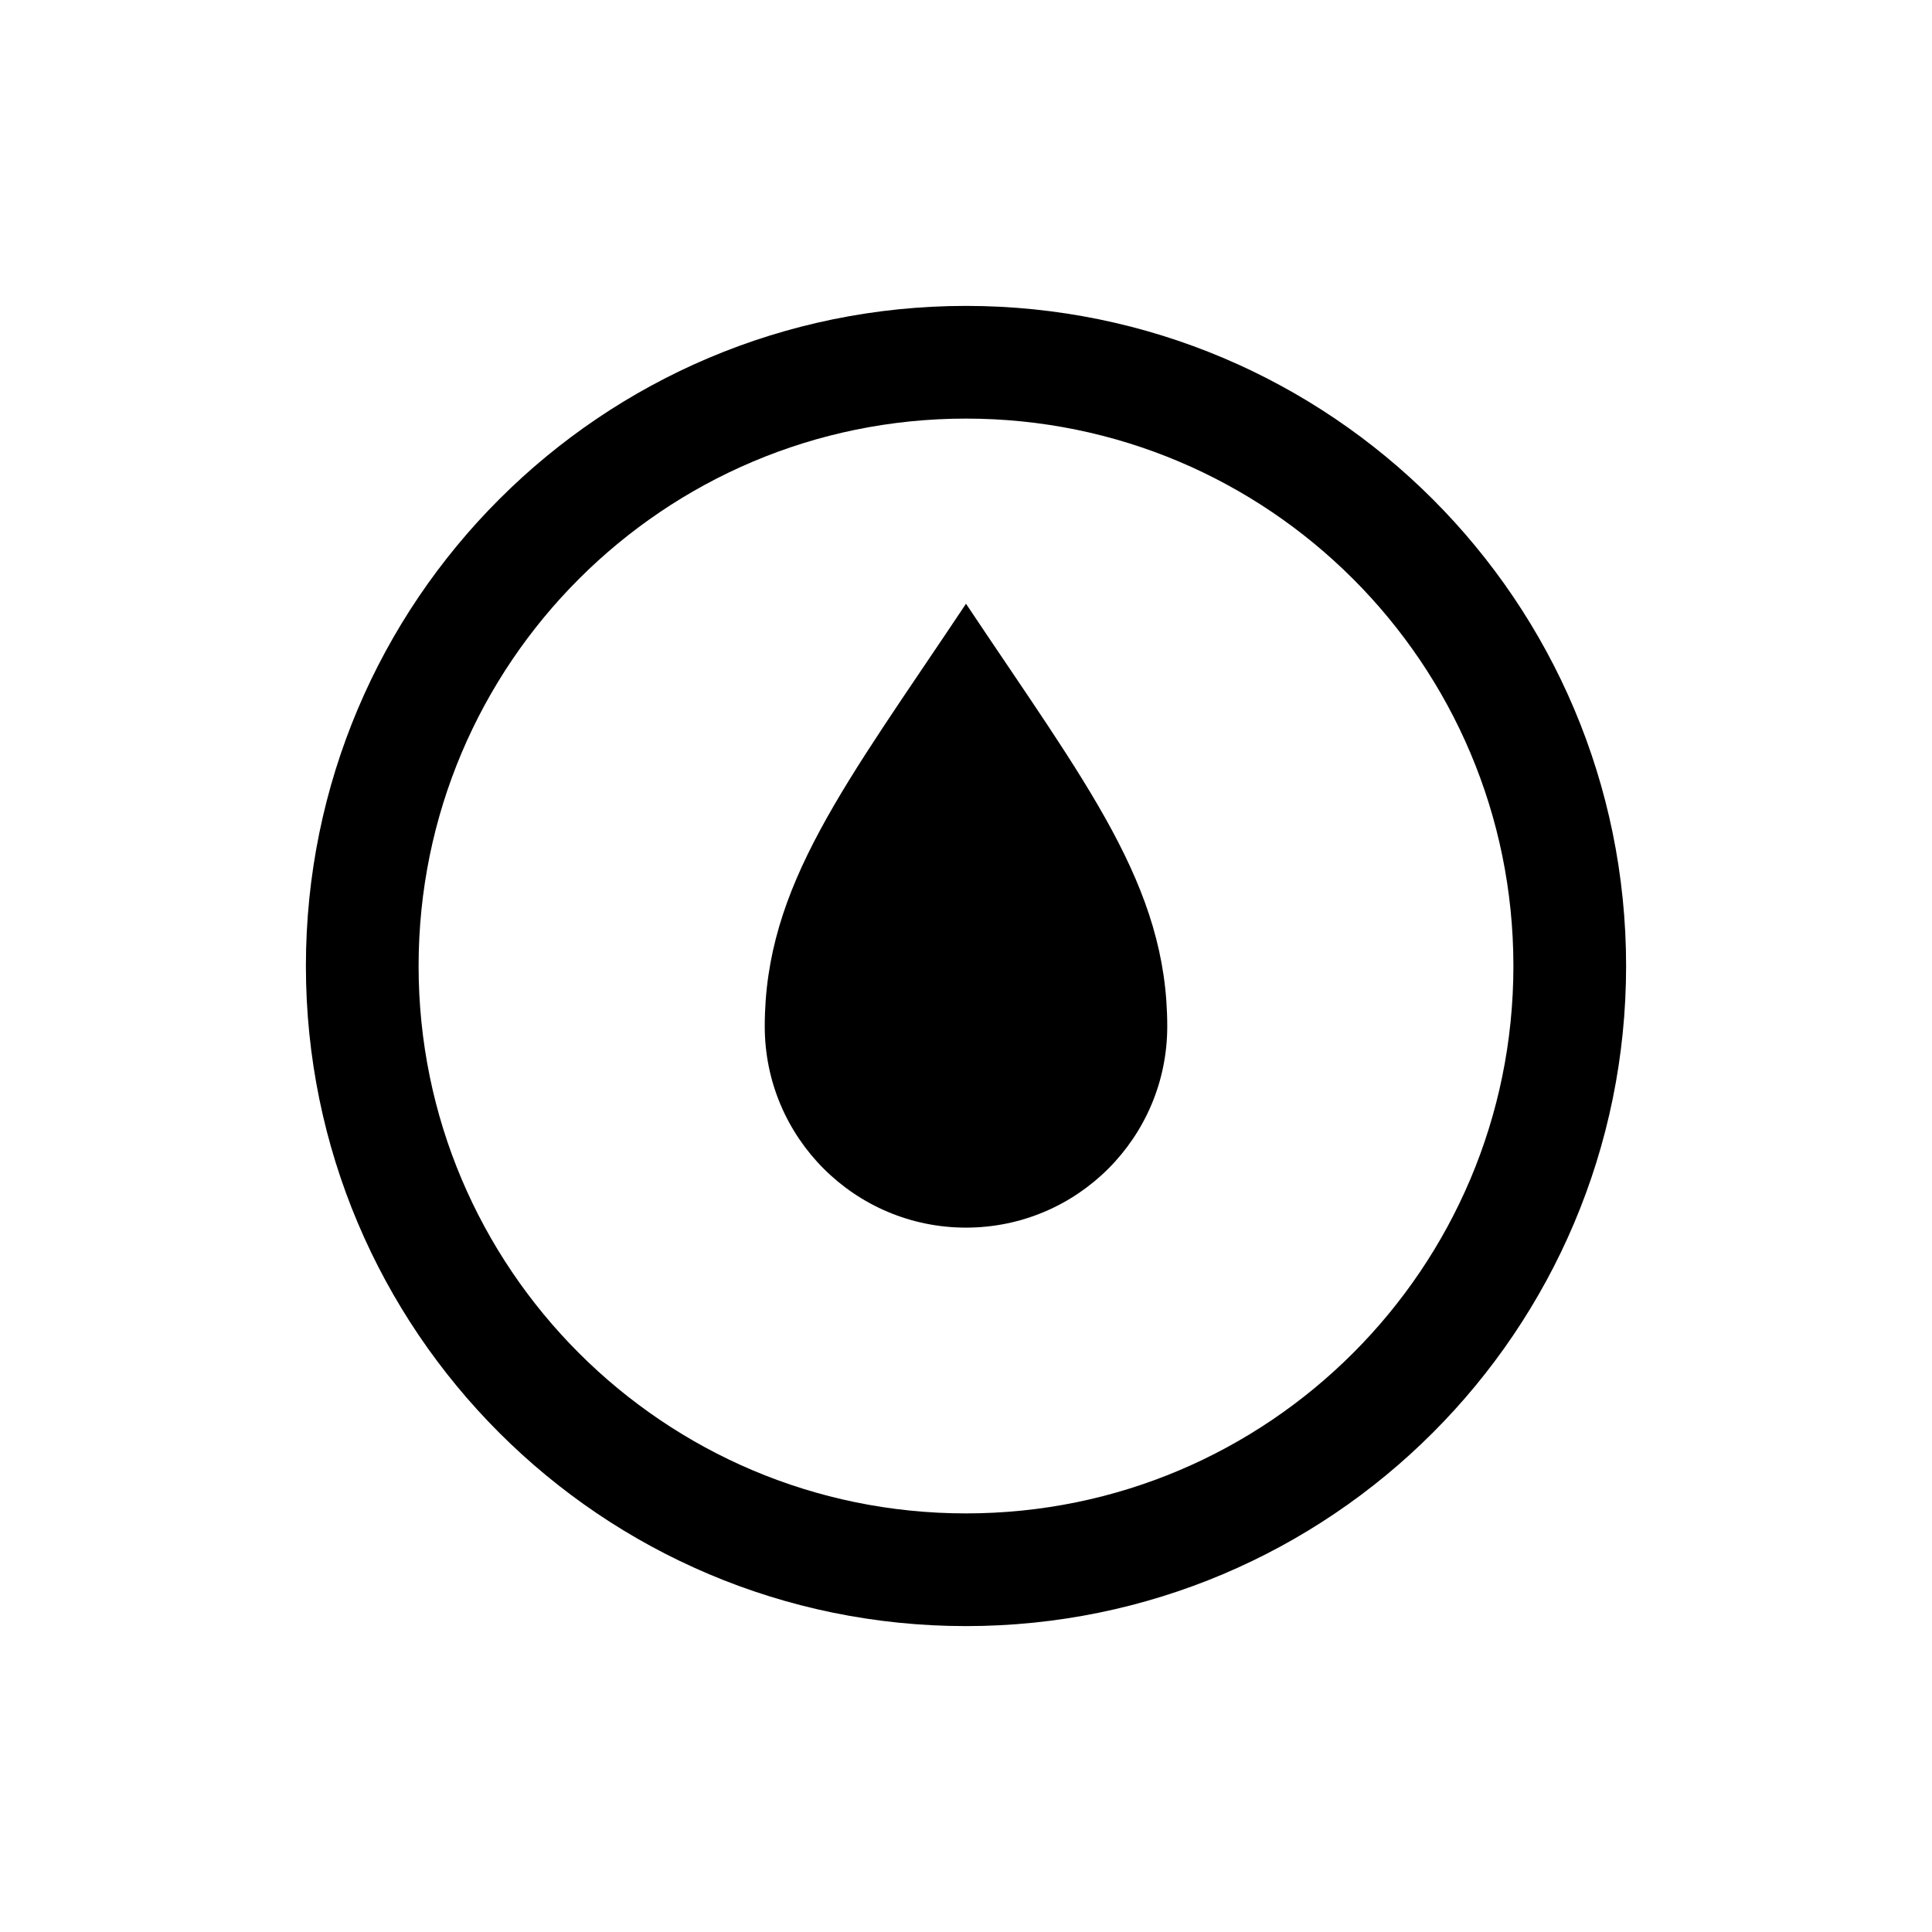
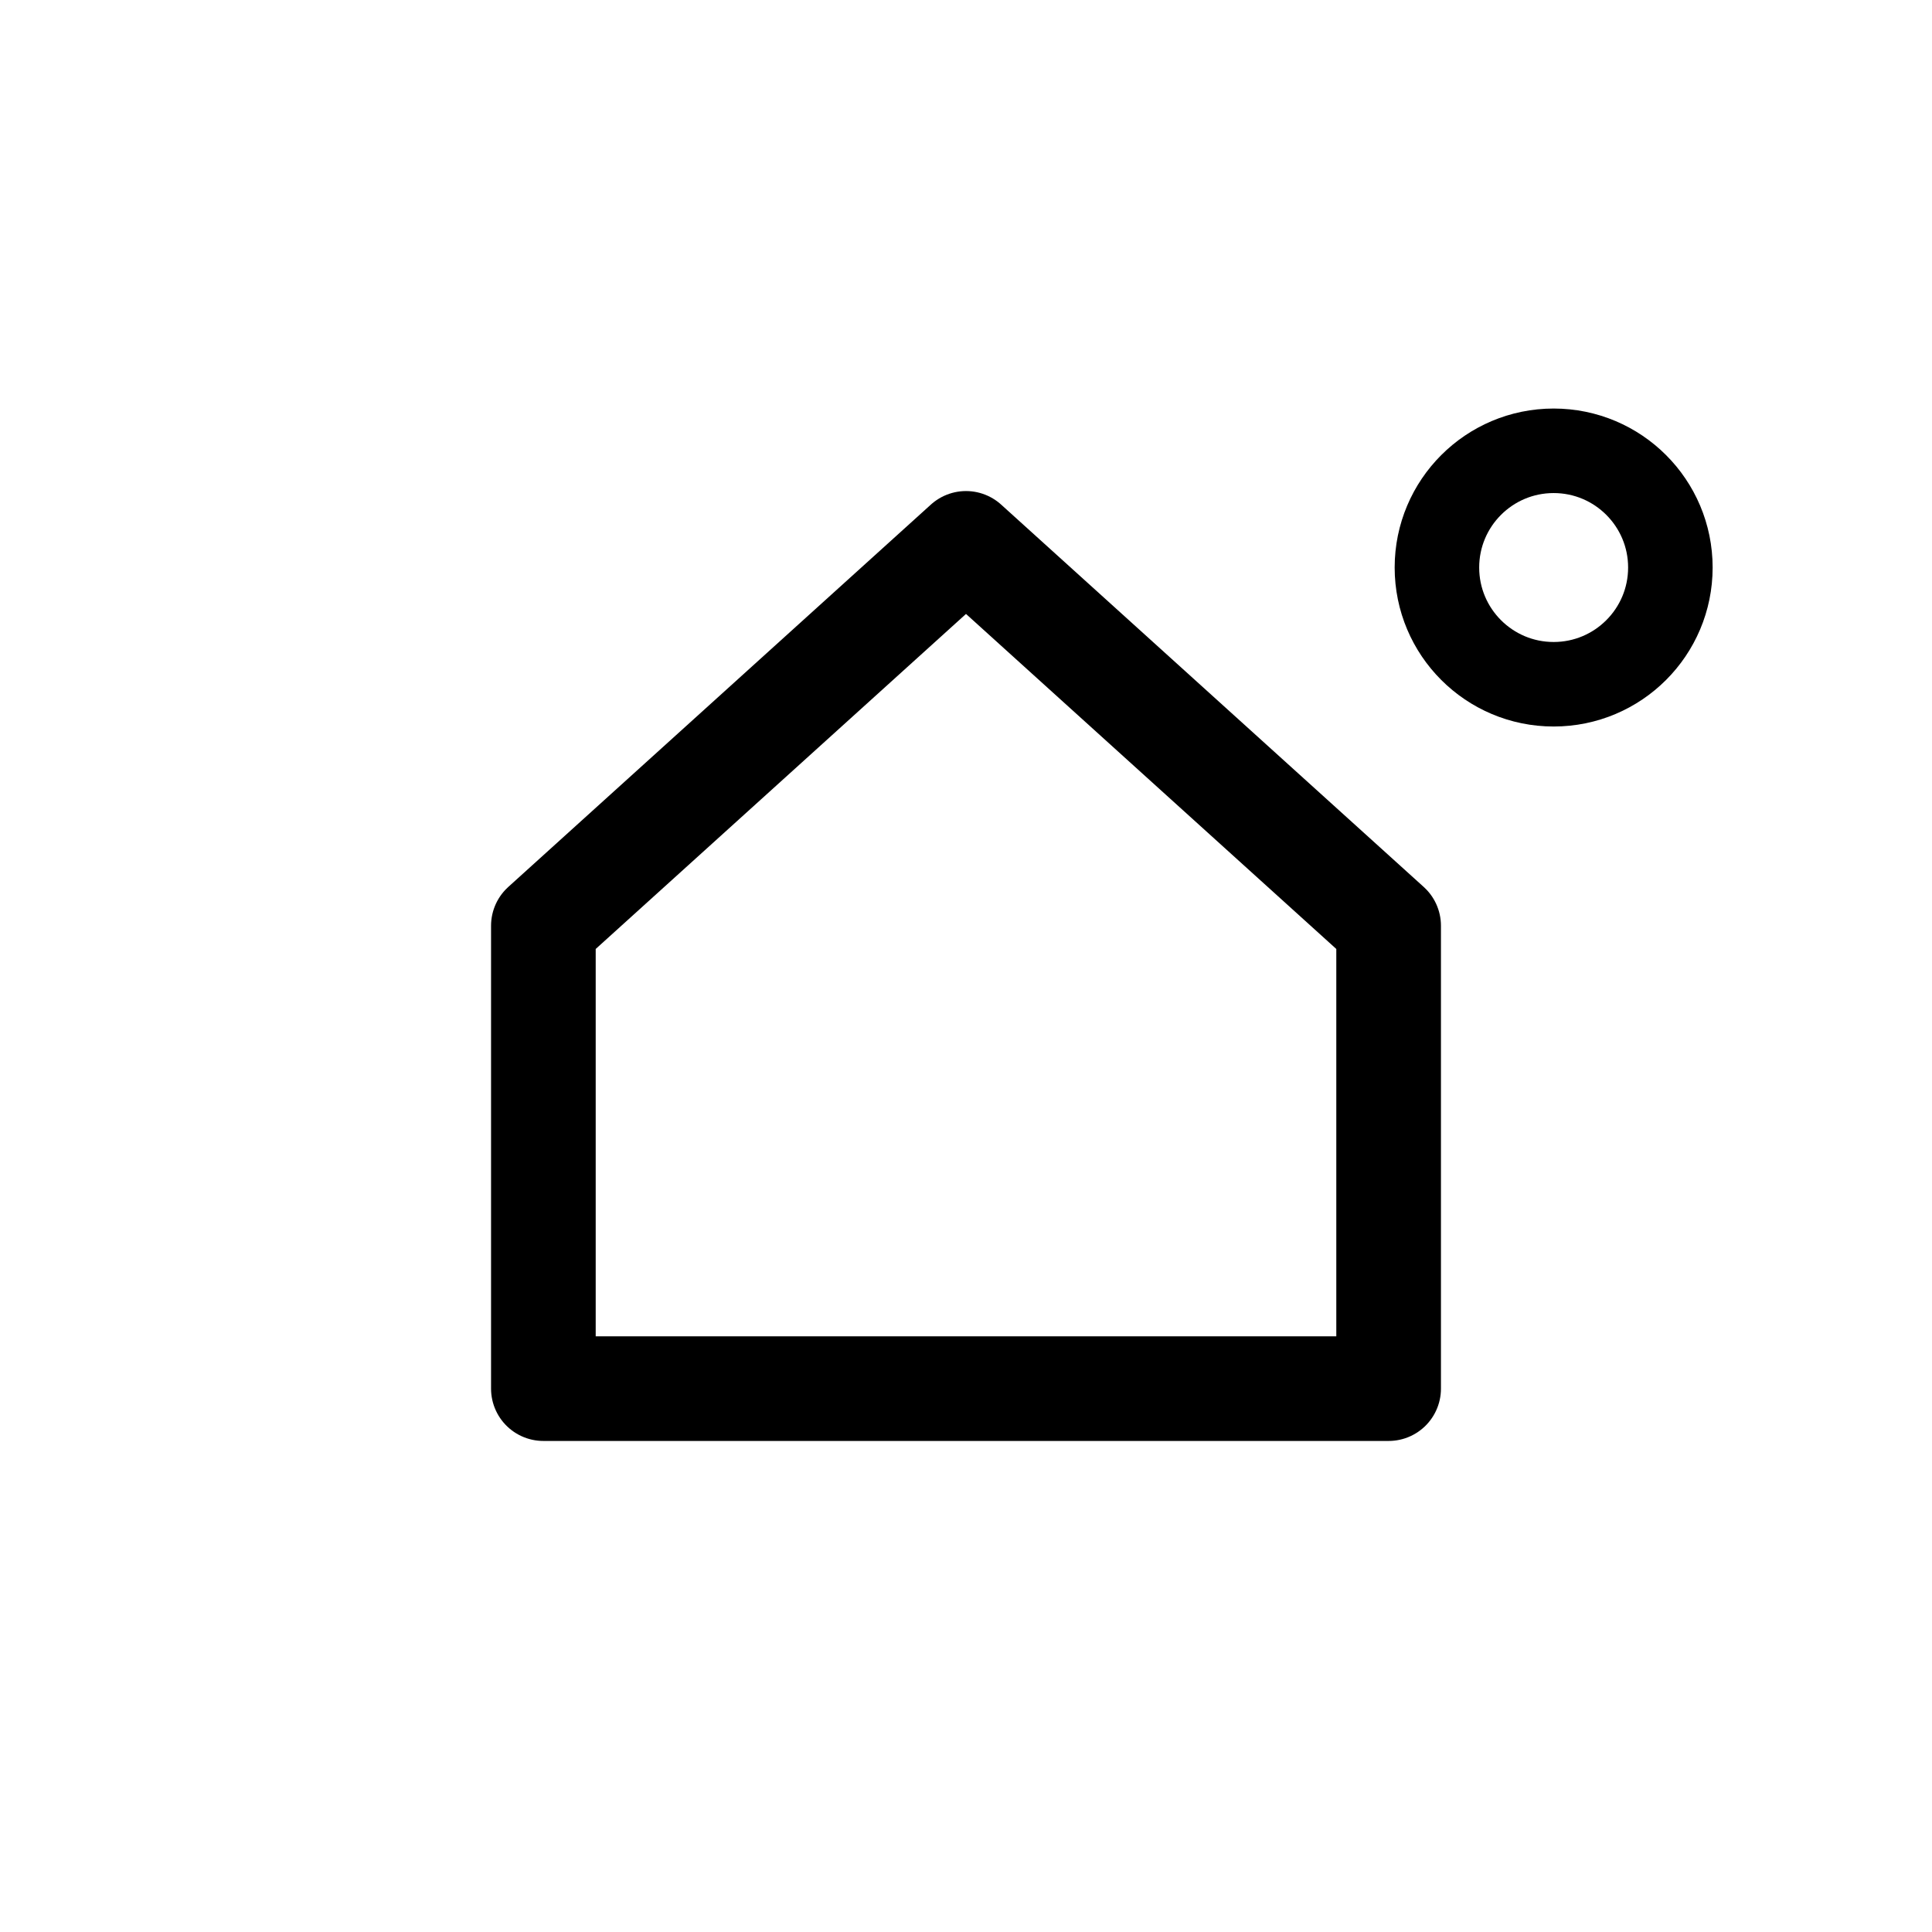
<svg xmlns="http://www.w3.org/2000/svg" viewBox="0 0 960 960">
-   <circle cx="480" cy="480" r="300" fill="none" stroke="#000" stroke-width="56" />
-   <path d="M480 300c-60 90-100 140-100 210a100 100 0 0 0 200 0c0-70-40-120-100-210z" fill="#000" />
+   <path d="M270 460 480 270l210 190v230H270z" fill="none" stroke="#000" stroke-width="52" stroke-linecap="round" stroke-linejoin="round" />
+   <circle cx="772" cy="282" r="58" fill="none" stroke="#000" stroke-width="42" />
</svg>
